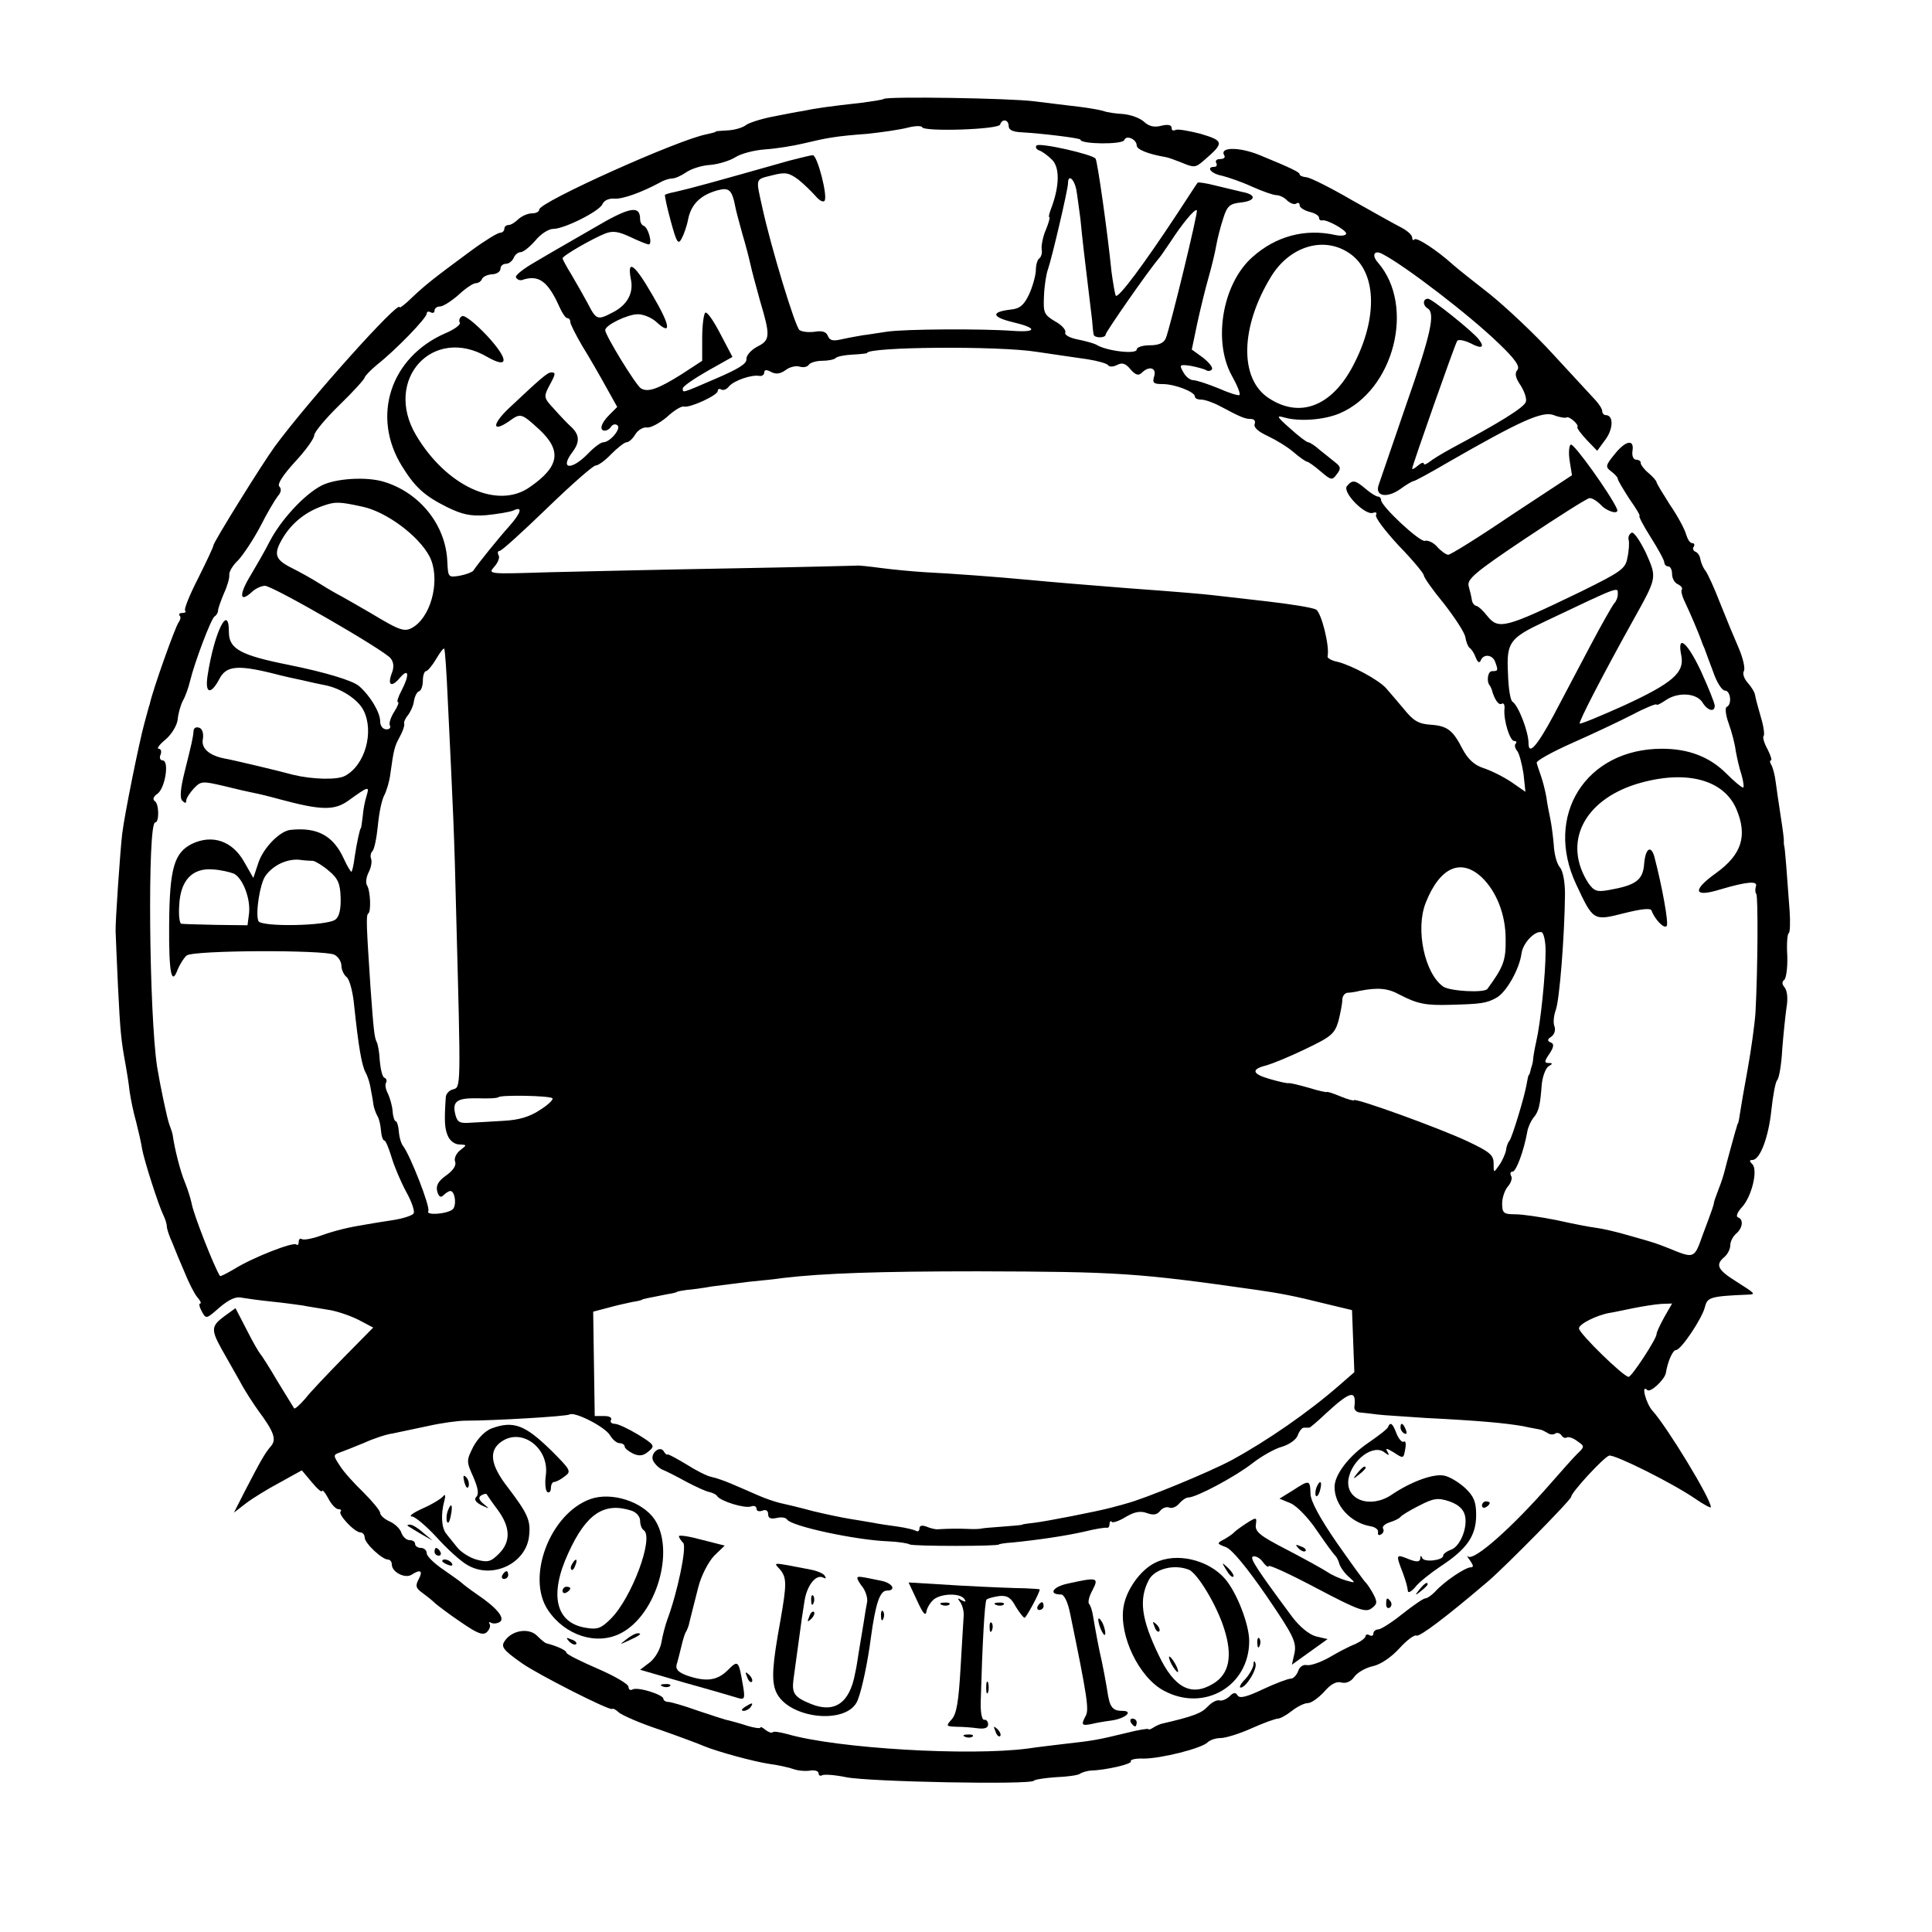
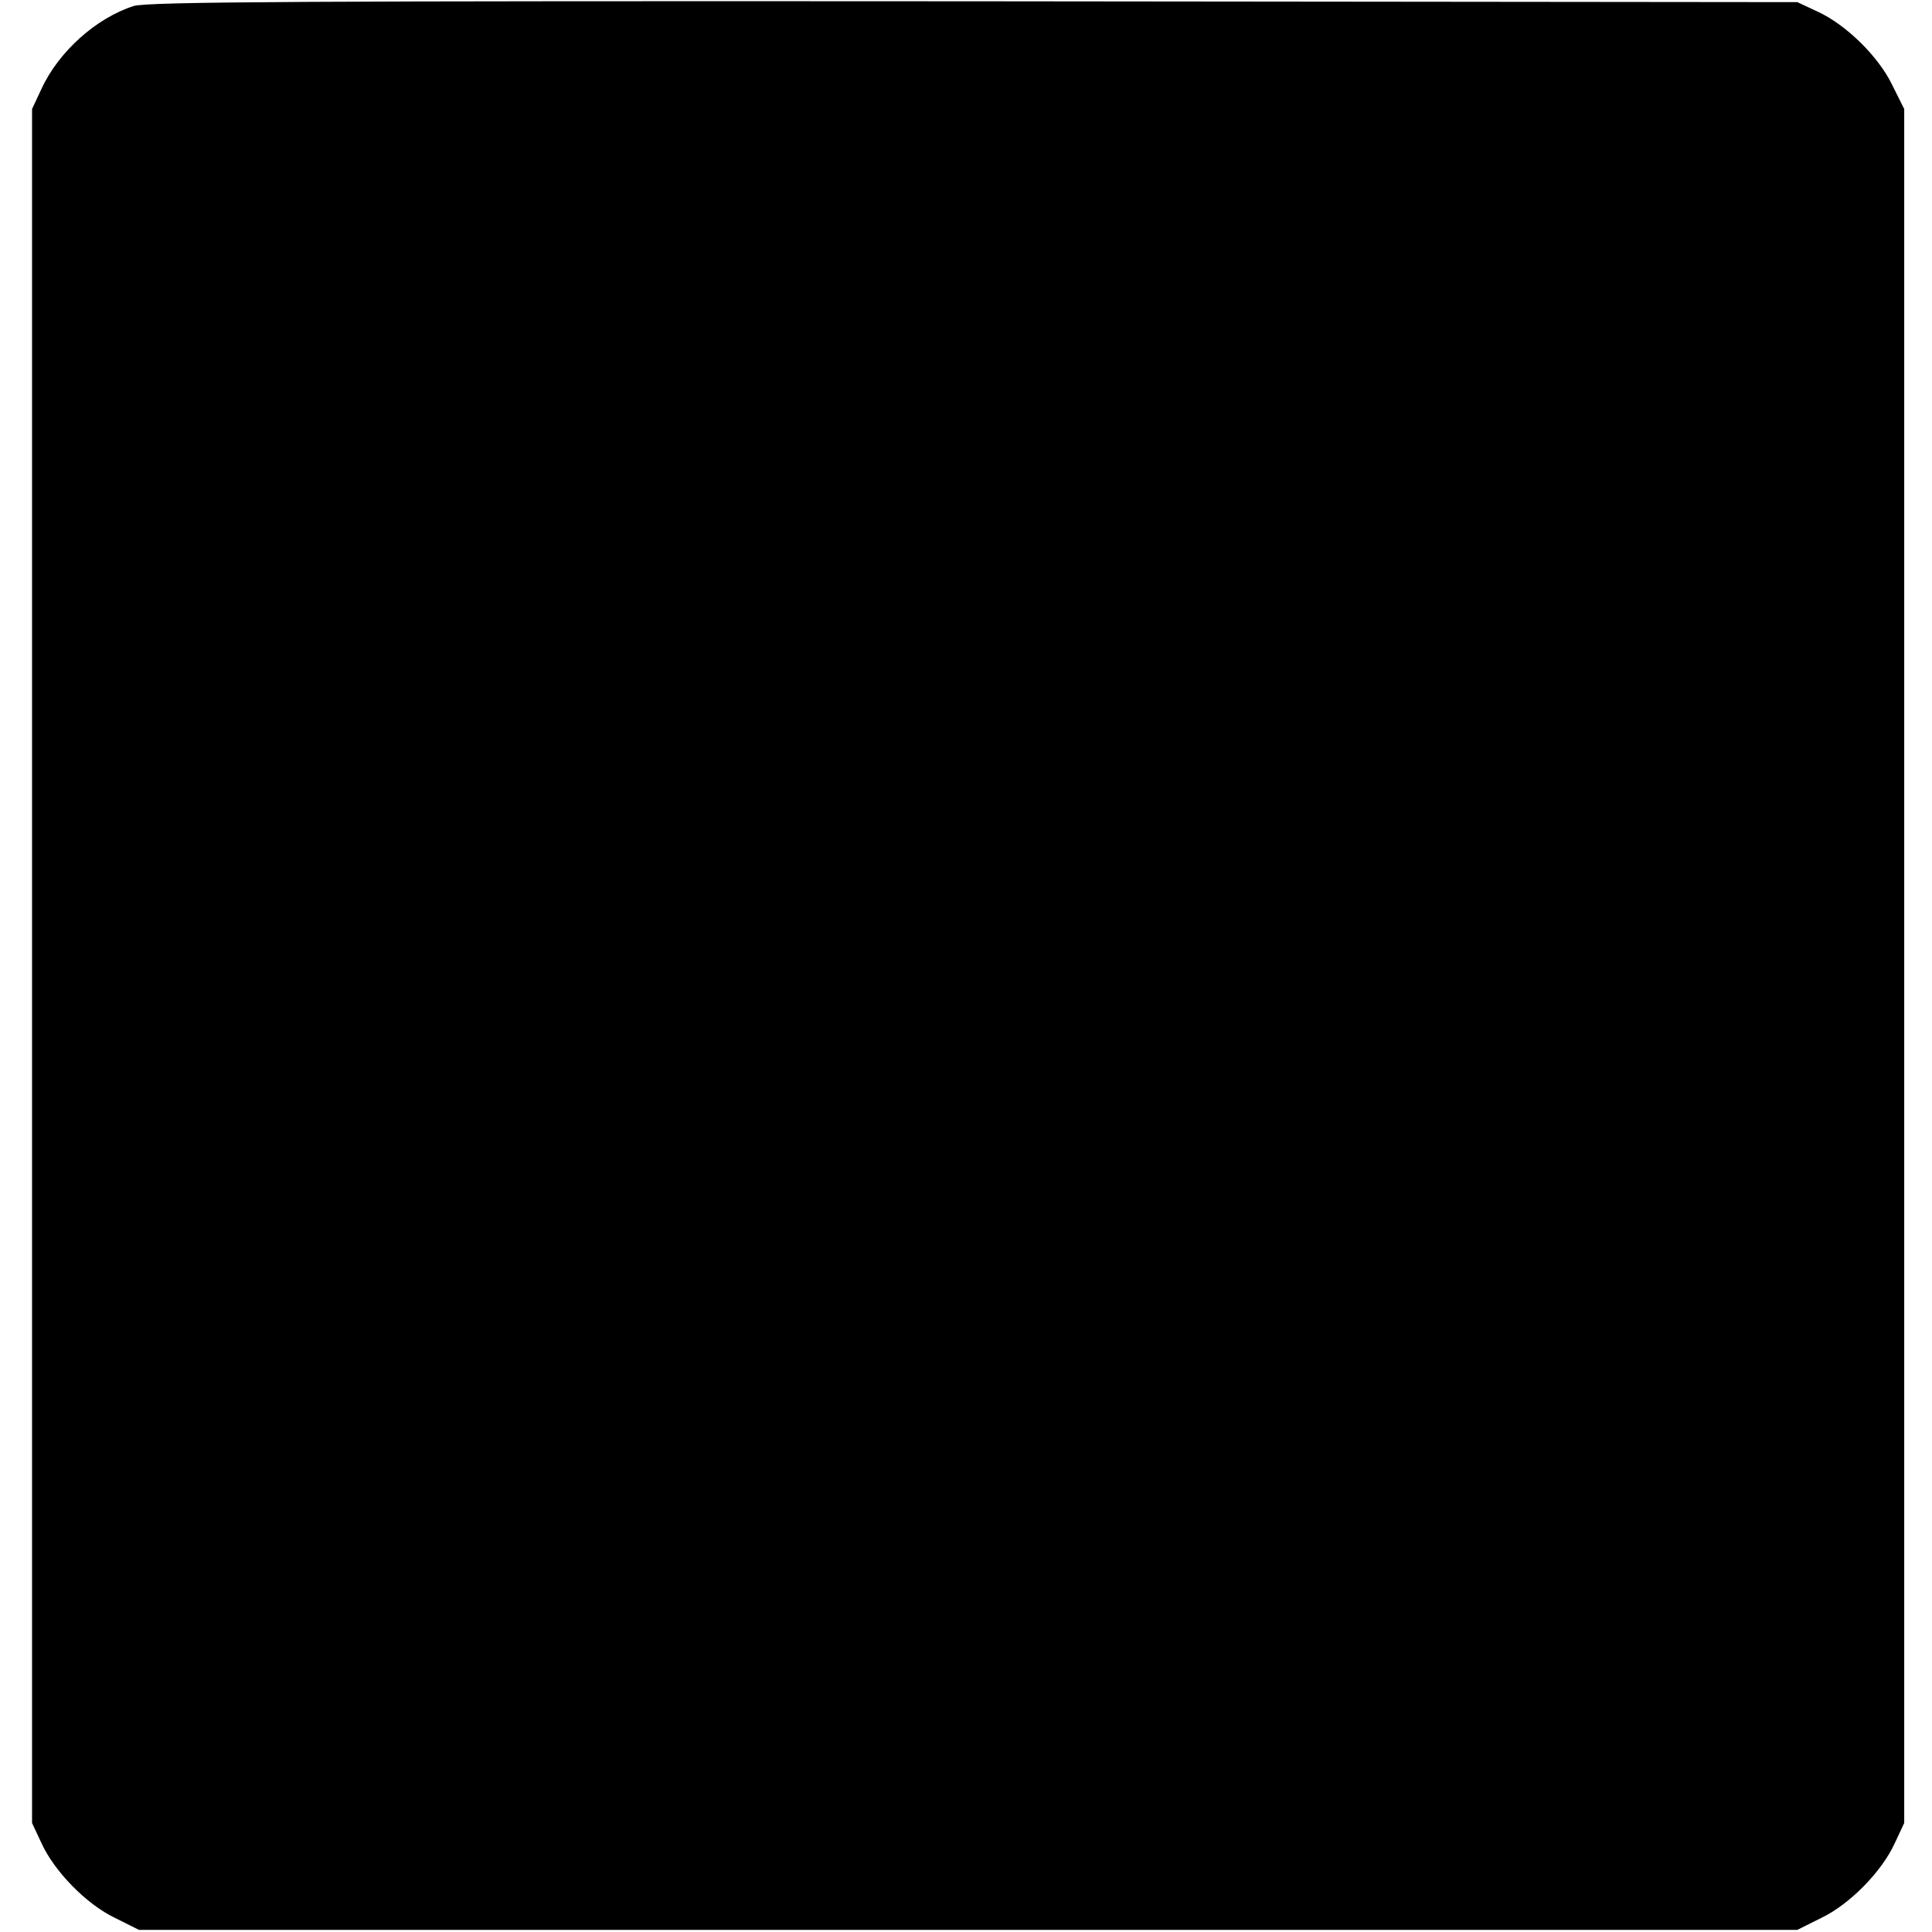
- <svg xmlns="http://www.w3.org/2000/svg" version="1.0" width="498pt" height="498pt" viewBox="0 0 498 498" preserveAspectRatio="xMidYMid meet">
-   <g transform="translate(0,498) scale(0.1,-0.1)" fill="#000000" stroke="none">
-     <path d="M2278 4725 c-2 -2 -28 -6 -58 -10 -82 -9 -123 -15 -150 -21 -14 -2 -50 -9 -80 -15 -30 -6 -61 -16 -68 -22 -8 -6 -28 -12 -45 -13 -18 -1 -32 -2 -32 -3 0 -2 -10 -4 -23 -7 -72 -13 -432 -175 -432 -194 0 -6 -9 -10 -19 -10 -11 0 -26 -7 -35 -15 -8 -8 -19 -15 -25 -15 -6 0 -11 -4 -11 -10 0 -5 -5 -10 -11 -10 -6 0 -39 -20 -73 -45 -95 -70 -118 -88 -153 -121 -18 -18 -33 -29 -33 -26 0 21 -234 -240 -321 -358 -33 -45 -159 -248 -159 -256 0 -4 -18 -42 -39 -84 -22 -43 -37 -80 -34 -84 4 -3 0 -6 -7 -6 -7 0 -10 -3 -7 -7 4 -3 2 -11 -3 -18 -8 -10 -67 -175 -74 -210 -2 -5 -8 -28 -14 -50 -13 -47 -51 -234 -57 -284 -5 -41 -18 -230 -17 -251 0 -8 3 -71 6 -140 6 -121 8 -141 20 -206 3 -17 8 -47 10 -67 3 -20 10 -55 17 -79 6 -24 13 -54 15 -68 5 -30 43 -148 55 -172 5 -10 9 -23 9 -29 0 -6 6 -25 14 -42 7 -18 21 -52 32 -77 10 -25 24 -53 32 -63 8 -9 12 -17 8 -17 -4 0 -2 -9 4 -20 11 -21 12 -20 46 10 24 20 42 29 57 25 12 -2 47 -7 77 -10 30 -3 66 -8 80 -10 14 -3 43 -7 65 -11 22 -3 57 -15 79 -26 l38 -20 -75 -76 c-41 -42 -87 -90 -100 -107 -14 -16 -27 -28 -29 -25 -2 3 -21 34 -43 70 -21 36 -41 67 -44 70 -3 3 -19 30 -35 62 l-29 56 -29 -21 c-34 -25 -34 -35 -7 -84 12 -21 33 -58 47 -83 13 -25 35 -58 47 -75 41 -55 48 -75 34 -92 -16 -18 -28 -40 -67 -115 l-29 -57 31 24 c17 13 56 37 88 54 l56 31 26 -31 c14 -17 26 -27 26 -22 1 4 8 -4 16 -19 8 -16 20 -28 26 -28 6 0 9 -3 6 -6 -8 -7 36 -54 51 -54 6 0 11 -6 11 -13 0 -15 45 -57 60 -57 6 0 10 -6 10 -13 0 -19 34 -37 51 -26 23 15 30 10 18 -12 -9 -17 -7 -23 10 -35 11 -8 26 -20 33 -27 7 -6 37 -29 67 -49 42 -29 56 -34 66 -25 7 7 10 16 7 21 -3 5 -1 6 4 3 6 -3 15 -2 22 2 15 9 -6 36 -58 71 -19 13 -37 27 -40 30 -3 3 -24 18 -47 34 -24 16 -43 35 -43 42 0 8 -7 14 -15 14 -8 0 -15 5 -15 10 0 6 -6 10 -14 10 -8 0 -17 8 -21 18 -3 11 -17 24 -30 30 -14 6 -25 16 -25 22 0 6 -20 30 -43 53 -24 23 -52 54 -61 69 -18 27 -17 28 0 34 11 4 39 15 63 25 24 11 57 22 73 24 15 3 56 12 90 19 35 8 79 14 98 14 72 0 260 11 268 16 13 8 90 -31 104 -53 7 -12 18 -21 25 -21 7 0 13 -4 13 -8 0 -5 10 -13 22 -19 16 -7 26 -6 40 6 17 14 15 17 -27 43 -25 15 -52 28 -61 28 -8 0 -12 5 -9 10 3 6 -4 10 -18 10 l-24 0 -2 134 -2 135 38 10 c21 6 49 12 63 15 14 2 25 5 25 6 0 1 13 4 65 14 14 2 25 5 25 6 0 1 11 3 25 5 14 1 43 5 65 9 22 3 65 8 95 12 30 3 71 7 90 10 103 12 244 17 500 17 364 -1 411 -4 720 -48 56 -8 99 -16 170 -34 l75 -18 3 -80 3 -80 -39 -34 c-79 -69 -186 -143 -276 -192 -57 -31 -225 -100 -271 -112 -16 -5 -34 -9 -40 -11 -37 -10 -171 -36 -198 -39 -18 -2 -32 -4 -32 -5 0 -1 -22 -3 -50 -5 -27 -2 -52 -4 -55 -5 -3 -1 -18 -2 -35 -1 -27 1 -44 1 -80 -1 -5 0 -18 3 -27 7 -11 4 -18 3 -18 -5 0 -6 -4 -9 -9 -6 -5 3 -26 8 -47 11 -22 3 -50 7 -64 10 -13 2 -40 7 -60 10 -19 3 -62 12 -95 20 -33 9 -71 18 -85 21 -13 3 -39 12 -57 20 -18 8 -48 21 -67 29 -18 8 -42 16 -52 18 -11 2 -39 16 -64 32 -25 15 -47 27 -49 26 -2 -2 -7 2 -10 8 -10 16 -35 -5 -28 -23 4 -9 15 -20 24 -24 10 -4 38 -18 63 -32 25 -13 51 -25 59 -26 8 -2 17 -6 20 -11 10 -13 71 -32 87 -26 8 3 14 0 14 -6 0 -6 7 -8 15 -5 9 4 15 0 15 -9 0 -10 6 -13 21 -10 12 3 24 2 28 -4 11 -17 177 -53 261 -56 25 -1 50 -5 55 -8 9 -5 230 -5 230 0 0 1 16 4 35 5 69 7 136 17 185 28 28 7 53 11 58 10 4 -1 7 3 7 10 0 6 3 9 6 5 3 -3 20 3 36 13 22 13 37 16 54 10 16 -6 26 -5 34 5 6 8 17 12 24 9 7 -3 19 2 26 11 7 8 17 15 23 15 21 0 123 55 165 88 23 18 58 38 77 43 19 6 36 18 40 29 4 11 11 20 16 20 5 0 11 0 14 0 2 0 21 16 42 36 64 59 80 63 74 17 -1 -7 6 -14 16 -14 10 -1 29 -3 43 -5 14 -2 70 -5 125 -9 139 -7 203 -13 250 -21 22 -5 42 -8 45 -9 3 0 11 -4 18 -8 6 -5 16 -6 21 -2 5 3 12 1 16 -5 4 -6 10 -8 14 -5 5 2 17 -2 27 -10 19 -13 19 -14 -1 -33 -11 -11 -42 -46 -70 -78 -97 -111 -196 -199 -211 -186 -4 4 -2 -1 5 -10 9 -13 10 -18 2 -18 -14 0 -69 -37 -92 -63 -9 -9 -20 -17 -25 -17 -5 0 -31 -18 -59 -40 -27 -22 -56 -40 -62 -40 -7 0 -13 -5 -13 -11 0 -5 -4 -7 -10 -4 -5 3 -10 2 -10 -2 0 -5 -12 -14 -27 -21 -16 -6 -46 -22 -68 -35 -22 -12 -47 -21 -57 -19 -9 2 -19 -5 -22 -16 -4 -10 -12 -19 -19 -19 -7 0 -39 -12 -71 -27 -42 -20 -61 -25 -66 -16 -5 8 -11 8 -21 -3 -8 -7 -19 -12 -26 -10 -6 2 -20 -5 -30 -16 -16 -17 -36 -25 -118 -44 -5 -1 -16 -6 -22 -10 -7 -5 -13 -6 -13 -4 0 2 -26 -2 -57 -10 -74 -18 -86 -20 -158 -28 -33 -4 -76 -9 -95 -12 -151 -20 -492 0 -620 37 -19 5 -36 8 -38 5 -3 -3 -11 0 -19 6 -7 6 -13 9 -13 6 0 -3 -15 -1 -32 4 -18 6 -40 12 -48 14 -8 1 -44 13 -80 25 -36 13 -71 23 -77 23 -7 0 -13 4 -13 8 0 11 -68 32 -80 24 -5 -3 -10 0 -10 7 0 7 -36 28 -80 47 -44 19 -80 37 -80 41 0 6 -24 17 -51 24 -3 0 -14 9 -24 19 -20 21 -62 16 -82 -10 -13 -17 -9 -24 42 -60 41 -29 228 -124 233 -118 2 2 10 -2 17 -9 8 -7 55 -28 107 -45 51 -18 102 -37 113 -42 34 -14 128 -40 170 -46 22 -3 49 -9 60 -13 11 -4 30 -6 43 -4 12 2 22 -1 22 -7 0 -5 4 -8 9 -5 5 3 33 1 62 -5 59 -12 477 -20 484 -9 2 3 28 7 56 9 29 1 58 5 63 9 6 4 18 7 26 8 40 1 109 17 105 24 -3 4 12 8 33 7 44 0 149 26 165 42 6 6 21 11 34 11 12 0 48 11 79 25 31 14 62 25 68 25 6 0 22 9 36 20 14 11 32 20 41 20 9 0 27 13 42 29 17 20 32 28 45 24 12 -3 25 3 33 15 8 11 29 23 47 27 20 4 48 23 69 46 19 21 39 36 44 33 8 -4 77 48 186 141 45 39 213 209 213 217 0 11 85 103 98 106 15 3 163 -71 220 -110 23 -16 42 -26 42 -23 0 22 -113 207 -150 248 -17 18 -31 71 -14 54 8 -8 45 27 48 44 5 31 18 59 26 59 13 0 68 82 75 112 6 24 14 27 113 31 18 1 16 3 -33 34 -48 30 -54 43 -30 63 8 7 15 20 15 30 0 10 7 23 15 30 17 14 20 37 5 42 -6 2 -2 13 9 25 26 27 43 97 28 112 -8 8 -8 11 0 11 20 0 42 60 49 129 4 36 10 71 15 77 5 5 11 41 13 80 3 38 8 86 11 107 4 23 2 43 -5 52 -7 8 -7 15 -1 19 5 4 9 31 8 62 -2 31 0 57 4 59 3 2 4 28 2 57 -7 97 -12 163 -14 168 -1 3 -1 8 -1 11 1 4 -3 33 -8 65 -5 33 -11 73 -13 89 -2 17 -7 36 -11 43 -4 7 -5 12 -1 12 3 0 -1 13 -9 29 -9 16 -13 31 -10 34 3 3 0 25 -7 48 -7 24 -14 50 -15 57 -1 8 -10 22 -19 32 -9 10 -14 24 -10 30 4 7 -2 33 -13 59 -11 25 -33 78 -48 116 -15 39 -32 76 -38 84 -6 7 -11 20 -13 29 -1 9 -7 18 -13 20 -5 2 -8 8 -4 13 3 5 1 9 -4 9 -6 0 -12 10 -16 23 -3 12 -21 46 -41 75 -19 30 -35 56 -35 59 0 3 -9 14 -21 24 -11 9 -20 21 -20 26 1 4 -5 8 -11 8 -8 0 -12 10 -10 23 5 31 -18 27 -47 -10 -23 -28 -23 -32 -8 -43 9 -7 17 -15 17 -19 0 -4 14 -27 30 -52 17 -24 29 -44 26 -44 -3 0 10 -25 29 -55 19 -30 35 -59 35 -65 0 -5 5 -10 10 -10 6 0 10 -9 10 -20 0 -11 7 -23 15 -26 8 -4 13 -10 10 -14 -3 -4 2 -20 10 -36 12 -25 34 -77 40 -94 1 -3 4 -12 8 -20 3 -8 13 -36 23 -62 9 -27 23 -48 30 -48 15 0 19 -36 5 -42 -5 -2 -3 -21 5 -43 8 -22 16 -53 18 -70 3 -16 9 -45 15 -62 5 -18 7 -33 4 -33 -4 0 -23 16 -43 36 -43 43 -97 64 -166 64 -196 0 -305 -172 -221 -350 44 -94 44 -94 123 -74 44 11 69 14 71 7 8 -22 32 -48 39 -40 6 6 -12 104 -32 180 -9 30 -23 19 -26 -20 -3 -42 -22 -55 -90 -67 -32 -6 -39 -3 -54 18 -66 103 -13 212 124 255 125 38 225 13 258 -65 29 -69 13 -117 -52 -164 -63 -45 -59 -64 9 -43 71 21 99 23 93 8 -2 -7 -2 -16 1 -19 5 -5 4 -196 -2 -306 -2 -30 -11 -95 -20 -145 -9 -49 -18 -101 -20 -115 -2 -14 -4 -26 -6 -27 -1 -2 -2 -6 -3 -10 -2 -5 -8 -28 -15 -53 -7 -25 -14 -52 -16 -60 -2 -8 -8 -28 -15 -45 -6 -16 -12 -32 -12 -35 -1 -7 -3 -14 -29 -83 -22 -62 -21 -62 -89 -34 -31 12 -32 13 -100 32 -30 9 -69 18 -85 20 -17 2 -63 11 -103 20 -40 8 -88 15 -106 15 -30 0 -34 3 -34 28 0 15 7 35 15 44 8 9 12 22 8 27 -3 6 -2 11 4 11 9 0 29 53 38 104 2 11 9 26 15 34 14 16 18 31 22 86 2 21 10 42 17 47 12 7 12 9 0 9 -11 0 -10 5 3 24 12 18 12 26 3 29 -9 4 -9 8 2 15 8 6 11 17 8 26 -4 9 -2 28 3 42 10 25 23 194 24 300 0 29 -5 59 -13 68 -8 9 -15 35 -16 59 -2 23 -6 53 -9 67 -3 14 -8 39 -10 55 -3 17 -9 41 -14 55 -5 14 -10 29 -11 34 -1 5 40 28 92 51 52 23 122 56 155 73 34 18 62 29 62 26 0 -3 10 2 22 10 32 23 80 20 96 -4 13 -22 32 -27 32 -9 0 6 -16 46 -36 90 -36 76 -62 96 -50 38 8 -43 -23 -70 -149 -128 -60 -27 -111 -48 -113 -46 -4 3 62 130 137 265 63 113 62 110 34 174 -15 31 -31 55 -37 53 -6 -3 -10 -11 -8 -18 2 -7 1 -28 -3 -46 -5 -29 -15 -36 -118 -87 -199 -96 -214 -100 -244 -63 -10 13 -22 24 -27 25 -6 1 -11 8 -12 15 -1 8 -5 24 -8 35 -6 18 13 35 146 124 84 56 158 103 165 104 6 1 19 -7 29 -17 16 -18 49 -27 42 -11 -16 37 -112 171 -119 166 -5 -3 -6 -22 -3 -42 l6 -37 -155 -102 c-84 -57 -158 -103 -164 -103 -5 0 -18 9 -28 20 -10 12 -25 18 -32 16 -12 -5 -113 89 -113 105 0 5 -4 9 -8 9 -5 0 -19 9 -32 20 -27 23 -34 24 -48 7 -13 -15 46 -76 67 -69 8 3 11 0 8 -5 -4 -6 23 -41 58 -79 36 -37 65 -72 65 -77 0 -5 23 -38 52 -73 28 -36 53 -74 55 -86 2 -12 7 -25 11 -28 5 -3 12 -14 16 -25 5 -13 10 -15 13 -7 7 17 30 15 37 -4 8 -22 8 -24 -8 -24 -11 0 -15 -26 -6 -37 2 -2 3 -6 5 -10 7 -26 18 -42 26 -37 5 3 8 -3 7 -13 -3 -29 14 -83 25 -83 6 0 7 -3 4 -7 -4 -3 -2 -12 4 -19 5 -6 12 -33 16 -58 l5 -47 -36 25 c-21 14 -53 30 -72 36 -24 8 -40 23 -54 49 -25 49 -39 60 -83 63 -30 2 -44 10 -68 40 -17 20 -38 45 -47 55 -21 22 -88 58 -124 67 -16 3 -27 10 -26 14 6 25 -16 114 -30 121 -10 5 -66 14 -127 21 -60 7 -123 14 -140 16 -27 3 -83 8 -220 18 -89 7 -199 16 -250 21 -84 8 -207 17 -270 20 -33 2 -85 7 -115 11 -30 4 -58 7 -61 6 -3 0 -147 -4 -320 -7 -173 -3 -386 -8 -473 -10 -157 -5 -159 -5 -142 14 10 11 15 25 11 30 -3 6 -2 11 3 11 5 0 60 50 122 110 63 61 119 110 125 110 7 0 25 13 41 30 16 16 34 30 39 30 6 0 16 9 23 21 7 11 21 19 30 17 9 -1 32 11 51 27 18 17 38 29 44 27 15 -4 87 29 87 40 0 5 4 7 9 4 5 -3 14 0 20 8 13 15 58 31 79 27 6 -1 12 3 12 9 0 7 6 8 18 1 12 -6 23 -5 37 5 10 8 27 12 36 9 10 -3 20 -1 24 5 3 5 19 10 34 10 15 0 31 3 35 7 3 4 23 8 44 9 20 1 37 3 37 4 0 16 340 19 438 3 45 -7 104 -15 130 -19 26 -4 50 -11 53 -15 3 -5 13 -5 23 0 13 7 22 5 35 -11 13 -15 21 -17 29 -9 19 19 39 13 32 -9 -5 -17 -2 -20 22 -20 31 0 83 -20 83 -32 0 -5 7 -8 16 -8 9 0 30 -7 47 -16 58 -31 67 -34 82 -34 8 0 12 -6 9 -13 -3 -9 10 -20 34 -31 21 -10 51 -28 67 -42 15 -13 31 -24 34 -24 3 0 19 -11 35 -25 27 -23 30 -24 42 -7 11 14 10 19 -4 30 -9 7 -27 22 -40 32 -12 11 -26 20 -30 20 -4 0 -25 16 -47 36 -34 30 -36 34 -15 28 37 -11 101 -7 142 10 141 59 197 277 100 389 -17 19 -10 33 10 23 59 -30 228 -160 301 -231 43 -41 56 -60 48 -69 -7 -8 -5 -20 9 -40 10 -16 16 -35 13 -42 -5 -15 -69 -54 -192 -120 -24 -13 -50 -29 -57 -35 -8 -6 -14 -8 -14 -4 0 4 -7 2 -15 -5 -8 -7 -15 -11 -15 -8 0 7 110 320 116 329 3 5 18 2 35 -6 28 -15 37 -11 21 10 -15 20 -121 105 -131 105 -14 0 -14 -17 -1 -25 20 -12 9 -65 -56 -250 -36 -105 -68 -198 -71 -207 -8 -28 23 -32 56 -9 16 12 32 21 35 21 3 0 42 21 88 48 188 108 244 133 273 122 15 -6 30 -8 33 -6 7 4 33 -19 28 -25 -2 -2 9 -17 24 -33 l27 -28 22 30 c20 28 20 62 0 62 -5 0 -9 5 -9 10 0 6 -8 18 -17 28 -10 11 -58 63 -108 117 -49 54 -124 124 -165 157 -41 32 -84 66 -95 76 -41 37 -93 71 -99 65 -3 -4 -6 -1 -6 5 0 6 -12 17 -27 25 -16 8 -73 40 -128 71 -55 32 -107 58 -117 59 -10 1 -18 4 -18 8 0 5 -22 16 -105 50 -53 21 -103 20 -89 -2 3 -5 -2 -9 -11 -9 -9 0 -13 -4 -10 -10 3 -5 1 -10 -4 -10 -24 0 -9 -18 19 -23 16 -4 51 -16 77 -28 27 -12 55 -22 63 -22 8 0 21 -6 28 -14 8 -7 18 -11 23 -8 5 4 9 2 9 -4 0 -6 11 -13 25 -17 14 -3 25 -10 25 -15 0 -5 3 -8 8 -7 12 3 62 -25 62 -34 0 -5 -12 -7 -27 -4 -79 18 -155 -3 -215 -57 -77 -68 -102 -216 -53 -305 14 -25 23 -47 20 -50 -2 -3 -27 5 -54 17 -27 11 -57 21 -65 21 -8 0 -20 9 -26 21 -11 19 -9 20 19 16 16 -3 34 -8 40 -11 5 -4 12 -2 15 2 3 5 -8 18 -23 30 l-29 21 14 67 c8 37 21 90 29 118 8 28 17 65 20 83 3 17 11 49 18 70 10 32 17 38 45 41 39 4 42 20 5 27 -16 4 -47 11 -71 17 -23 6 -44 9 -45 7 -2 -2 -25 -38 -52 -79 -85 -129 -153 -221 -159 -212 -2 4 -7 32 -11 62 -10 100 -36 284 -41 291 -7 11 -144 42 -152 34 -4 -4 -1 -10 7 -13 7 -2 22 -13 33 -24 20 -20 19 -68 -2 -124 -5 -13 -8 -24 -5 -24 2 0 -2 -15 -9 -32 -8 -18 -12 -41 -11 -50 2 -10 -1 -20 -6 -24 -5 -3 -9 -17 -9 -32 -1 -15 -9 -43 -18 -62 -13 -27 -24 -36 -47 -38 -51 -6 -49 -19 4 -32 64 -15 66 -27 4 -23 -78 6 -282 5 -327 -2 -22 -3 -50 -8 -61 -9 -11 -2 -35 -6 -53 -10 -25 -6 -33 -4 -38 8 -4 11 -15 14 -33 11 -14 -2 -32 -1 -40 4 -11 7 -74 215 -96 316 -17 77 -19 72 25 83 35 9 43 7 68 -11 15 -12 34 -31 44 -42 9 -11 19 -17 23 -13 10 9 -18 118 -30 118 -5 0 -32 -7 -60 -14 -198 -56 -252 -71 -296 -81 -12 -2 -23 -6 -25 -7 -1 -2 5 -32 15 -68 15 -55 19 -62 28 -45 6 11 14 34 17 51 8 38 32 61 74 73 32 9 39 2 48 -45 1 -6 9 -36 17 -65 9 -30 18 -65 21 -79 3 -14 14 -56 25 -95 27 -91 27 -102 -8 -119 -16 -9 -28 -23 -27 -32 1 -12 -23 -26 -79 -50 -90 -39 -85 -37 -85 -25 0 5 29 25 64 45 l64 36 -31 59 c-17 33 -34 58 -39 55 -4 -3 -8 -32 -8 -65 l0 -59 -52 -34 c-62 -39 -88 -48 -106 -37 -13 8 -92 137 -92 150 0 13 58 41 84 41 15 0 36 -9 48 -20 40 -37 36 -9 -10 69 -46 80 -66 95 -56 42 8 -36 -9 -67 -46 -86 -40 -21 -43 -20 -65 23 -11 20 -30 54 -42 74 -13 21 -23 40 -23 42 0 7 79 52 110 64 20 8 35 5 65 -9 21 -10 43 -19 47 -19 11 0 -1 44 -13 48 -5 2 -9 9 -9 17 0 37 -27 32 -120 -23 -52 -30 -120 -69 -150 -87 -30 -17 -53 -35 -50 -40 3 -6 10 -8 15 -7 43 15 67 -2 97 -69 7 -16 16 -29 20 -29 5 0 8 -4 8 -10 0 -5 14 -33 31 -62 18 -29 45 -76 61 -105 l29 -52 -21 -21 c-21 -21 -26 -40 -11 -40 6 0 13 5 16 10 4 6 11 8 16 4 12 -7 -18 -44 -36 -44 -6 0 -24 -13 -40 -30 -42 -43 -73 -40 -40 4 20 26 19 45 -2 65 -10 9 -30 30 -45 47 -26 28 -27 31 -13 58 18 33 18 36 6 36 -10 0 -27 -15 -110 -93 -43 -41 -43 -63 1 -33 30 22 32 21 78 -21 59 -55 52 -96 -25 -149 -83 -58 -215 3 -293 135 -84 143 44 283 184 201 56 -32 56 -7 0 54 -31 33 -59 55 -65 51 -6 -3 -9 -11 -6 -16 4 -5 -13 -18 -37 -28 -142 -62 -192 -215 -111 -344 33 -53 57 -75 115 -104 39 -19 60 -24 101 -21 29 3 60 8 70 12 25 12 21 -5 -10 -40 -27 -30 -82 -98 -93 -115 -3 -4 -19 -10 -35 -13 -30 -5 -30 -4 -32 37 -4 94 -71 177 -163 205 -45 14 -126 9 -162 -10 -44 -23 -104 -88 -133 -144 -11 -22 -33 -60 -49 -87 -30 -49 -29 -72 2 -44 10 10 26 17 35 17 20 0 308 -166 324 -187 8 -10 9 -23 3 -38 -12 -32 -1 -38 21 -12 23 27 25 7 4 -33 -9 -17 -13 -30 -9 -30 3 0 -1 -11 -10 -25 -9 -14 -14 -30 -11 -35 3 -6 -1 -10 -9 -10 -9 0 -16 9 -16 20 0 24 -26 67 -55 92 -17 14 -86 35 -180 54 -125 25 -155 41 -155 85 0 76 -38 -1 -55 -113 -7 -46 8 -50 30 -9 17 34 45 38 135 16 30 -8 67 -16 82 -19 16 -4 40 -9 55 -12 42 -8 86 -37 100 -65 28 -55 4 -142 -48 -169 -20 -11 -85 -9 -134 3 -32 9 -158 39 -177 42 -40 8 -60 27 -55 50 2 14 -1 26 -9 29 -8 3 -14 0 -15 -7 -1 -17 -5 -34 -23 -106 -11 -44 -13 -68 -6 -75 7 -7 10 -7 10 0 0 6 9 20 19 31 19 20 22 20 78 7 32 -8 67 -16 78 -18 11 -2 40 -9 65 -16 108 -29 142 -30 179 -3 50 36 54 38 46 12 -4 -12 -9 -37 -10 -53 -2 -17 -4 -31 -5 -31 -2 0 -10 -35 -16 -75 -2 -18 -6 -35 -8 -37 -1 -2 -11 14 -20 34 -27 59 -68 81 -136 74 -28 -2 -71 -46 -84 -85 l-13 -39 -24 42 c-30 53 -81 71 -134 46 -46 -23 -58 -63 -59 -208 -1 -124 6 -160 22 -116 6 14 16 30 23 36 17 14 356 15 381 2 10 -5 18 -18 18 -28 0 -10 6 -24 14 -30 7 -6 16 -39 19 -74 11 -104 19 -151 29 -171 6 -10 12 -30 14 -45 3 -14 6 -33 7 -41 2 -9 6 -20 10 -27 4 -6 8 -23 9 -37 1 -14 5 -26 9 -26 3 0 11 -19 18 -42 7 -24 24 -64 38 -90 14 -25 23 -51 19 -56 -3 -5 -27 -13 -53 -17 -27 -4 -57 -9 -68 -11 -44 -7 -79 -15 -118 -29 -22 -8 -44 -12 -49 -9 -4 3 -8 0 -8 -7 0 -7 -3 -10 -6 -7 -7 8 -114 -34 -160 -63 -19 -11 -36 -20 -37 -18 -15 23 -69 161 -73 187 -3 14 -11 39 -18 56 -11 26 -26 85 -31 121 -1 6 -5 17 -8 25 -6 15 -24 101 -32 150 -21 139 -25 630 -5 630 11 0 10 49 -1 55 -6 4 -4 12 7 19 20 15 31 86 13 86 -6 0 -9 7 -5 15 3 8 1 15 -5 15 -6 0 2 11 18 24 16 14 29 36 31 51 1 14 7 36 13 48 7 12 15 35 19 52 12 49 54 160 63 166 5 3 9 10 9 15 0 5 7 25 15 44 9 19 15 41 14 48 -1 8 9 25 23 38 13 14 39 53 57 87 17 34 38 69 45 78 9 10 10 19 4 25 -6 6 9 29 40 63 28 30 50 61 50 69 0 8 29 43 65 78 36 35 65 67 65 71 1 4 15 19 32 33 47 37 128 120 128 132 0 5 5 6 10 3 6 -3 10 -1 10 4 0 6 6 11 14 11 8 0 30 14 48 30 18 17 38 30 44 30 7 0 14 5 16 10 2 6 13 12 26 13 12 0 22 7 22 14 0 7 6 13 14 13 8 0 16 7 20 15 3 8 11 15 18 15 7 0 24 14 38 30 14 17 34 30 46 30 29 0 120 46 127 64 4 9 16 15 30 14 21 -2 71 16 119 42 10 6 24 10 31 10 7 0 23 7 36 16 13 9 41 18 63 19 21 2 50 11 64 20 14 9 48 18 77 20 29 2 72 9 97 15 63 15 85 19 165 25 39 4 86 11 105 16 19 5 36 5 37 1 5 -12 197 -6 201 7 5 16 22 13 22 -4 0 -10 11 -15 33 -16 54 -3 152 -15 152 -19 0 -12 109 -13 113 -1 5 14 32 2 32 -14 0 -10 28 -22 75 -30 6 -1 23 -7 38 -13 36 -15 38 -15 62 6 51 44 50 49 -10 67 -31 8 -60 13 -65 10 -6 -3 -10 -1 -10 5 0 8 -9 10 -26 6 -18 -5 -32 -2 -45 10 -11 10 -34 18 -53 20 -18 1 -42 4 -52 8 -10 3 -39 8 -64 11 -25 3 -76 9 -115 14 -64 8 -379 13 -387 6z m496 -232 c3 -16 7 -50 11 -78 5 -53 12 -111 21 -185 3 -25 7 -58 9 -75 1 -16 3 -33 4 -37 1 -10 31 -10 31 0 0 6 111 166 138 197 5 6 17 24 28 40 31 48 64 88 69 83 4 -4 -69 -303 -80 -330 -5 -12 -18 -18 -41 -18 -19 0 -34 -5 -34 -11 0 -13 -79 -4 -105 13 -6 3 -27 9 -47 13 -21 4 -35 12 -32 18 2 7 -10 20 -27 29 -28 17 -30 22 -28 65 1 27 6 57 10 68 10 28 52 207 52 223 0 23 15 12 21 -15z m700 -163 c75 -46 80 -168 13 -294 -55 -104 -137 -135 -217 -82 -76 50 -73 184 7 314 47 76 132 103 197 62z m-2540 -656 c62 -13 145 -75 173 -128 28 -54 8 -147 -38 -180 -25 -17 -34 -14 -114 34 -34 20 -68 39 -75 43 -8 4 -33 18 -55 32 -22 14 -55 32 -73 41 -44 22 -48 36 -22 79 24 39 60 67 105 82 29 10 40 10 99 -3z m3236 -227 c0 -7 -4 -17 -9 -22 -5 -6 -33 -55 -62 -110 -29 -55 -72 -136 -95 -180 -42 -78 -64 -103 -64 -71 0 30 -26 97 -41 107 -6 3 -11 36 -12 74 -4 79 4 90 93 132 202 96 190 91 190 70z m-3016 -267 c14 -290 17 -346 22 -560 12 -449 12 -442 -8 -448 -10 -2 -19 -12 -19 -21 -4 -60 -3 -79 5 -98 5 -13 18 -23 30 -23 20 -1 20 -1 2 -15 -10 -8 -16 -21 -13 -29 4 -10 -5 -23 -23 -36 -20 -14 -27 -26 -23 -41 4 -14 9 -17 16 -10 6 6 14 11 18 11 12 0 17 -39 5 -48 -17 -12 -69 -15 -62 -4 6 10 -47 145 -65 168 -5 6 -10 23 -11 38 -1 14 -5 26 -8 26 -3 0 -7 11 -8 26 -1 14 -7 34 -12 45 -6 11 -8 23 -5 28 3 5 1 11 -4 13 -5 1 -10 21 -12 43 -1 22 -5 44 -8 49 -6 12 -8 30 -16 141 -10 153 -12 186 -6 190 8 4 6 59 -3 73 -4 6 -2 21 4 33 6 11 9 26 7 34 -3 7 -2 16 3 21 5 5 11 35 14 66 3 32 10 67 17 79 6 12 13 36 15 53 9 65 11 72 24 96 8 14 13 29 12 34 -2 4 3 15 10 23 6 8 14 25 15 36 2 12 8 24 13 25 6 2 10 15 10 28 0 13 4 24 8 24 4 0 16 14 26 31 10 17 19 29 21 27 2 -2 6 -59 9 -128z m-347 -419 c6 -1 25 -12 41 -26 23 -19 29 -33 30 -68 1 -29 -3 -49 -13 -57 -20 -17 -193 -20 -199 -4 -8 20 4 96 18 116 19 27 54 44 86 42 14 -2 30 -3 37 -3z m3012 -42 c38 -36 62 -96 62 -159 1 -56 -6 -73 -47 -129 -8 -11 -97 -6 -114 6 -48 34 -72 148 -45 216 36 91 90 116 144 66z m-3216 9 c23 -12 43 -64 39 -102 l-4 -31 -81 1 c-45 1 -86 2 -90 3 -4 1 -7 22 -5 48 3 63 33 96 86 92 20 -1 45 -7 55 -11z m3381 -199 c0 -61 -13 -186 -24 -233 -5 -22 -8 -42 -8 -45 0 -3 -1 -9 -2 -13 -1 -5 -4 -12 -5 -18 -1 -5 -3 -11 -5 -12 -1 -2 -3 -12 -5 -23 -5 -31 -38 -139 -44 -145 -3 -3 -8 -14 -9 -25 -2 -10 -10 -28 -18 -39 -14 -20 -14 -20 -14 5 0 22 -10 30 -67 57 -72 34 -293 114 -293 106 0 -2 -16 2 -35 10 -19 8 -35 13 -35 11 0 -1 -21 3 -46 11 -25 7 -49 13 -52 12 -4 -1 -26 4 -50 11 -45 13 -48 25 -7 35 14 4 59 22 100 42 67 32 75 39 85 72 5 20 10 45 10 55 0 9 6 17 13 18 6 0 21 2 32 5 47 9 72 7 103 -10 46 -24 68 -28 132 -26 77 2 92 4 117 18 26 14 60 75 65 115 4 27 35 59 52 54 5 -2 10 -23 10 -48z m-2560 -380 c3 -3 -11 -17 -32 -30 -27 -18 -55 -26 -93 -28 -30 -2 -69 -4 -87 -5 -26 -2 -33 1 -38 20 -9 35 3 44 57 43 27 -1 51 0 54 3 7 6 132 4 139 -3z m2866 -564 c-11 -20 -20 -39 -20 -44 0 -12 -64 -110 -72 -110 -12 -1 -128 112 -128 125 0 11 45 34 80 40 8 1 35 7 60 12 25 5 57 10 72 11 l28 1 -20 -35z" />
-     <path d="M1267 1298 c-16 -6 -35 -25 -47 -47 -18 -36 -18 -38 0 -78 12 -28 15 -44 8 -51 -7 -7 -2 -14 13 -22 22 -10 22 -10 6 3 -12 10 -15 17 -7 22 6 4 12 5 14 4 1 -2 14 -21 29 -41 33 -45 34 -82 3 -113 -21 -21 -29 -23 -58 -15 -18 5 -41 20 -50 32 -10 13 -23 28 -28 35 -12 15 -14 49 -5 83 4 14 3 20 -2 14 -4 -6 -28 -21 -53 -32 -25 -11 -38 -21 -28 -21 9 -1 37 -25 63 -53 26 -29 61 -61 78 -71 65 -40 155 3 161 76 4 38 -4 56 -55 123 -46 59 -50 96 -15 119 53 35 122 -19 113 -87 -3 -21 -1 -41 4 -44 5 -3 9 2 9 10 0 9 4 16 8 16 5 0 17 6 27 14 18 13 17 16 -32 65 -69 68 -99 80 -156 59z" />
-     <path d="M3578 1302 c-1 -5 -25 -23 -51 -41 -50 -34 -87 -82 -87 -114 0 -47 41 -92 92 -101 13 -2 22 -9 20 -16 -1 -6 2 -9 8 -5 6 3 8 10 5 15 -3 5 5 12 17 16 13 4 25 10 28 14 3 4 24 17 48 29 37 19 48 21 78 11 23 -8 36 -20 40 -36 8 -32 -13 -82 -37 -89 -10 -4 -19 -10 -19 -15 0 -12 -49 -18 -54 -6 -3 7 -5 7 -5 -1 -1 -9 -8 -10 -27 -3 -37 15 -37 15 -17 -37 8 -23 10 -30 12 -44 0 -6 9 -2 19 10 9 12 39 36 66 54 67 44 91 78 91 132 0 34 -6 48 -28 69 -15 14 -39 29 -53 32 -27 7 -87 -15 -137 -49 -55 -37 -120 -13 -111 41 9 50 65 91 93 68 12 -9 13 -8 7 3 -6 9 -1 8 17 -3 24 -16 25 -16 29 8 3 14 1 23 -3 20 -5 -3 -13 6 -19 20 -10 27 -16 32 -22 18z" />
-     <path d="M3610 1301 c0 -6 4 -13 10 -16 6 -3 7 1 4 9 -7 18 -14 21 -14 7z" />
-     <path d="M3499 1183 c-13 -16 -12 -17 4 -4 9 7 17 15 17 17 0 8 -8 3 -21 -13z" />
-     <path d="M1197 1159 c4 -13 8 -18 11 -10 2 7 -1 18 -6 23 -8 8 -9 4 -5 -13z" />
-     <path d="M3332 1138 l-34 -21 29 -12 c16 -7 46 -38 68 -71 22 -32 43 -61 47 -64 3 -3 8 -12 10 -20 2 -8 12 -23 23 -33 20 -18 20 -18 -5 -11 -14 4 -35 13 -47 21 -12 8 -59 34 -105 58 -68 35 -83 46 -81 64 3 21 2 21 -25 4 -15 -10 -29 -20 -32 -24 -3 -3 -14 -11 -25 -17 -19 -10 -19 -11 5 -20 16 -6 55 -54 104 -125 69 -101 78 -119 73 -147 l-7 -31 46 33 46 33 -30 7 c-18 5 -42 25 -61 50 -92 124 -111 153 -101 156 6 2 18 -4 25 -14 8 -11 15 -15 15 -11 0 5 56 -21 124 -57 106 -56 126 -63 141 -52 15 11 16 16 5 37 -7 13 -16 26 -19 29 -4 3 -37 49 -75 103 -44 64 -68 108 -68 127 -1 36 -3 36 -46 8z" />
-     <path d="M3393 1145 c-3 -9 -3 -18 -1 -21 3 -3 8 4 11 16 6 23 -1 27 -10 5z" />
-     <path d="M1522 1116 c-104 -37 -167 -202 -109 -287 44 -65 125 -91 187 -59 92 47 141 214 87 294 -32 46 -111 71 -165 52z m106 -30 c12 -4 22 -15 22 -26 0 -10 4 -21 9 -24 28 -18 -31 -176 -85 -229 -24 -24 -34 -28 -63 -23 -79 12 -96 85 -46 193 46 101 92 132 163 109z" />
-     <path d="M1475 949 c-4 -6 -5 -12 -2 -15 2 -3 7 2 10 11 7 17 1 20 -8 4z" />
-     <path d="M1450 879 c0 -5 5 -7 10 -4 6 3 10 8 10 11 0 2 -4 4 -10 4 -5 0 -10 -5 -10 -11z" />
-     <path d="M3820 1099 c0 -5 5 -7 10 -4 6 3 10 8 10 11 0 2 -4 4 -10 4 -5 0 -10 -5 -10 -11z" />
-     <path d="M1154 1085 c-3 -8 -4 -20 -2 -27 3 -7 7 -1 10 15 6 29 1 36 -8 12z" />
-     <path d="M1051 1047 c2 -2 18 -11 34 -21 l30 -17 -24 20 c-13 12 -28 21 -34 21 -6 0 -8 -1 -6 -3z" />
-     <path d="M1750 1020 c0 -3 5 -11 11 -17 10 -10 -15 -129 -41 -198 -5 -14 -12 -40 -15 -58 -3 -18 -16 -41 -30 -52 l-25 -19 117 -34 c65 -18 126 -36 136 -39 16 -5 18 -1 12 33 -11 64 -12 66 -39 39 -27 -27 -56 -31 -105 -14 -22 8 -30 16 -27 28 3 9 8 30 12 46 4 17 9 35 13 40 3 6 7 16 8 23 5 19 8 33 23 91 8 31 26 65 41 81 l27 26 -59 15 c-33 9 -59 13 -59 9z" />
-     <path d="M3347 989 c7 -7 15 -10 18 -7 3 3 -2 9 -12 12 -14 6 -15 5 -6 -5z" />
-     <path d="M1120 980 c0 -5 5 -10 11 -10 5 0 7 5 4 10 -3 6 -8 10 -11 10 -2 0 -4 -4 -4 -10z" />
-     <path d="M2978 952 c-38 -18 -75 -70 -82 -114 -12 -74 40 -182 104 -216 104 -56 220 12 220 128 0 43 -32 125 -62 160 -43 50 -126 69 -180 42z m86 -18 c22 -8 72 -91 91 -151 23 -71 14 -118 -28 -143 -56 -34 -100 -11 -140 73 -45 93 -52 144 -26 194 15 29 65 42 103 27z" />
-     <path d="M2976 787 c3 -10 9 -15 12 -12 3 3 0 11 -7 18 -10 9 -11 8 -5 -6z" />
-     <path d="M3020 690 c6 -11 13 -20 16 -20 2 0 0 9 -6 20 -6 11 -13 20 -16 20 -2 0 0 -9 6 -20z" />
-     <path d="M1140 956 c0 -2 7 -7 16 -10 8 -3 12 -2 9 4 -6 10 -25 14 -25 6z" />
-     <path d="M2011 934 c17 -21 17 -37 1 -129 -21 -115 -24 -156 -12 -185 30 -71 186 -88 211 -22 11 28 26 99 34 162 12 87 23 120 41 120 25 0 15 19 -13 25 -58 12 -63 13 -63 7 0 -4 7 -15 15 -25 7 -11 12 -27 10 -37 -2 -9 -6 -34 -9 -54 -3 -20 -9 -52 -12 -72 -3 -20 -7 -46 -10 -58 -14 -76 -53 -103 -114 -78 -42 17 -49 27 -45 61 6 45 17 125 20 146 1 11 6 38 9 60 7 41 31 69 49 58 6 -3 7 -1 3 5 -3 6 -20 13 -36 16 -104 20 -97 20 -79 0z" />
-     <path d="M3161 933 c7 -12 15 -20 18 -17 3 2 -3 12 -13 22 -17 16 -18 16 -5 -5z" />
-     <path d="M1295 920 c-3 -5 -1 -10 4 -10 6 0 11 5 11 10 0 6 -2 10 -4 10 -3 0 -8 -4 -11 -10z" />
-     <path d="M2752 898 c-38 -8 -51 -28 -17 -28 8 0 18 -20 24 -52 44 -213 48 -244 40 -260 -13 -24 -11 -27 14 -22 12 3 35 7 51 9 37 5 59 25 29 25 -26 0 -33 10 -39 53 -3 18 -11 64 -20 102 -8 39 -15 80 -17 92 -2 12 -6 25 -10 29 -3 4 0 19 9 35 17 33 13 34 -64 17z" />
-     <path d="M2364 854 c15 -33 22 -41 24 -28 2 11 11 25 20 32 20 15 68 16 78 0 5 -7 3 -8 -7 -3 -11 7 -12 6 -3 -6 5 -8 9 -23 8 -34 -1 -11 -4 -71 -8 -134 -5 -86 -10 -119 -23 -133 -15 -17 -15 -18 13 -19 16 0 41 -2 55 -4 17 -2 26 1 26 10 0 8 -5 13 -10 12 -6 -1 -10 19 -9 48 4 143 10 257 15 262 4 3 18 7 33 9 20 2 30 -4 42 -27 10 -16 20 -29 23 -29 4 0 39 64 39 73 0 1 -17 2 -38 3 -20 0 -96 3 -168 7 l-132 8 22 -47z" />
-     <path d="M3659 883 c-13 -16 -12 -17 4 -4 9 7 17 15 17 17 0 8 -8 3 -21 -13z" />
-     <path d="M2091 854 c0 -11 3 -14 6 -6 3 7 2 16 -1 19 -3 4 -6 -2 -5 -13z" />
-     <path d="M3573 845 c0 -8 4 -12 9 -9 5 3 6 10 3 15 -9 13 -12 11 -12 -6z" />
-     <path d="M2428 843 c7 -3 16 -2 19 1 4 3 -2 6 -13 5 -11 0 -14 -3 -6 -6z" />
-     <path d="M2568 843 c7 -3 16 -2 19 1 4 3 -2 6 -13 5 -11 0 -14 -3 -6 -6z" />
-     <path d="M2675 840 c-3 -5 -1 -10 4 -10 6 0 11 5 11 10 0 6 -2 10 -4 10 -3 0 -8 -4 -11 -10z" />
-     <path d="M2086 813 c-6 -14 -5 -15 5 -6 7 7 10 15 7 18 -3 3 -9 -2 -12 -12z" />
-     <path d="M2271 814 c0 -11 3 -14 6 -6 3 7 2 16 -1 19 -3 4 -6 -2 -5 -13z" />
-     <path d="M2831 805 c1 -19 18 -51 18 -35 0 8 -4 22 -9 30 -5 8 -9 11 -9 5z" />
-     <path d="M2551 784 c0 -11 3 -14 6 -6 3 7 2 16 -1 19 -3 4 -6 -2 -5 -13z" />
-     <path d="M1614 754 c-18 -14 -18 -14 6 -3 31 14 36 19 24 19 -6 0 -19 -7 -30 -16z" />
-     <path d="M1467 749 c7 -7 15 -10 18 -7 3 3 -2 9 -12 12 -14 6 -15 5 -6 -5z" />
-     <path d="M3241 744 c0 -11 3 -14 6 -6 3 7 2 16 -1 19 -3 4 -6 -2 -5 -13z" />
-     <path d="M3231 689 c-1 -8 -10 -25 -21 -37 -12 -12 -17 -22 -12 -22 14 0 44 49 38 63 -2 7 -5 6 -5 -4z" />
-     <path d="M1926 657 c3 -10 9 -15 12 -12 3 3 0 11 -7 18 -10 9 -11 8 -5 -6z" />
-     <path d="M2542 630 c0 -14 2 -19 5 -12 2 6 2 18 0 25 -3 6 -5 1 -5 -13z" />
-     <path d="M1708 633 c7 -3 16 -2 19 1 4 3 -2 6 -13 5 -11 0 -14 -3 -6 -6z" />
-     <path d="M1920 580 c-9 -6 -10 -10 -3 -10 6 0 15 5 18 10 8 12 4 12 -15 0z" />
-     <path d="M2915 540 c3 -5 8 -10 11 -10 2 0 4 5 4 10 0 6 -5 10 -11 10 -5 0 -7 -4 -4 -10z" />
-     <path d="M2566 517 c3 -10 9 -15 12 -12 3 3 0 11 -7 18 -10 9 -11 8 -5 -6z" />
-     <path d="M2488 503 c7 -3 16 -2 19 1 4 3 -2 6 -13 5 -11 0 -14 -3 -6 -6z" />
+ <svg xmlns="http://www.w3.org/2000/svg" version="1.0" width="452pt" height="452pt" viewBox="0 0 452 452" preserveAspectRatio="xMidYMid meet">
+   <g transform="translate(0,452) scale(0.1,-0.1)" fill="#000000" stroke="none">
+     <path d="M313 4506 c-88 -28 -176 -107 -216 -194 l-22 -47 0 -2005 0 -2005 22 -47 c30 -66 105 -143 172 -175 l56 -28 1940 0 1940 0 56 28 c67 32 142 109 172 175 l22 47 0 2005 0 2005 -28 56 c-32 67 -109 142 -175 172 l-47 22 -1925 2 c-1564 1 -1933 -1 -1967 -11z" />
  </g>
</svg>
